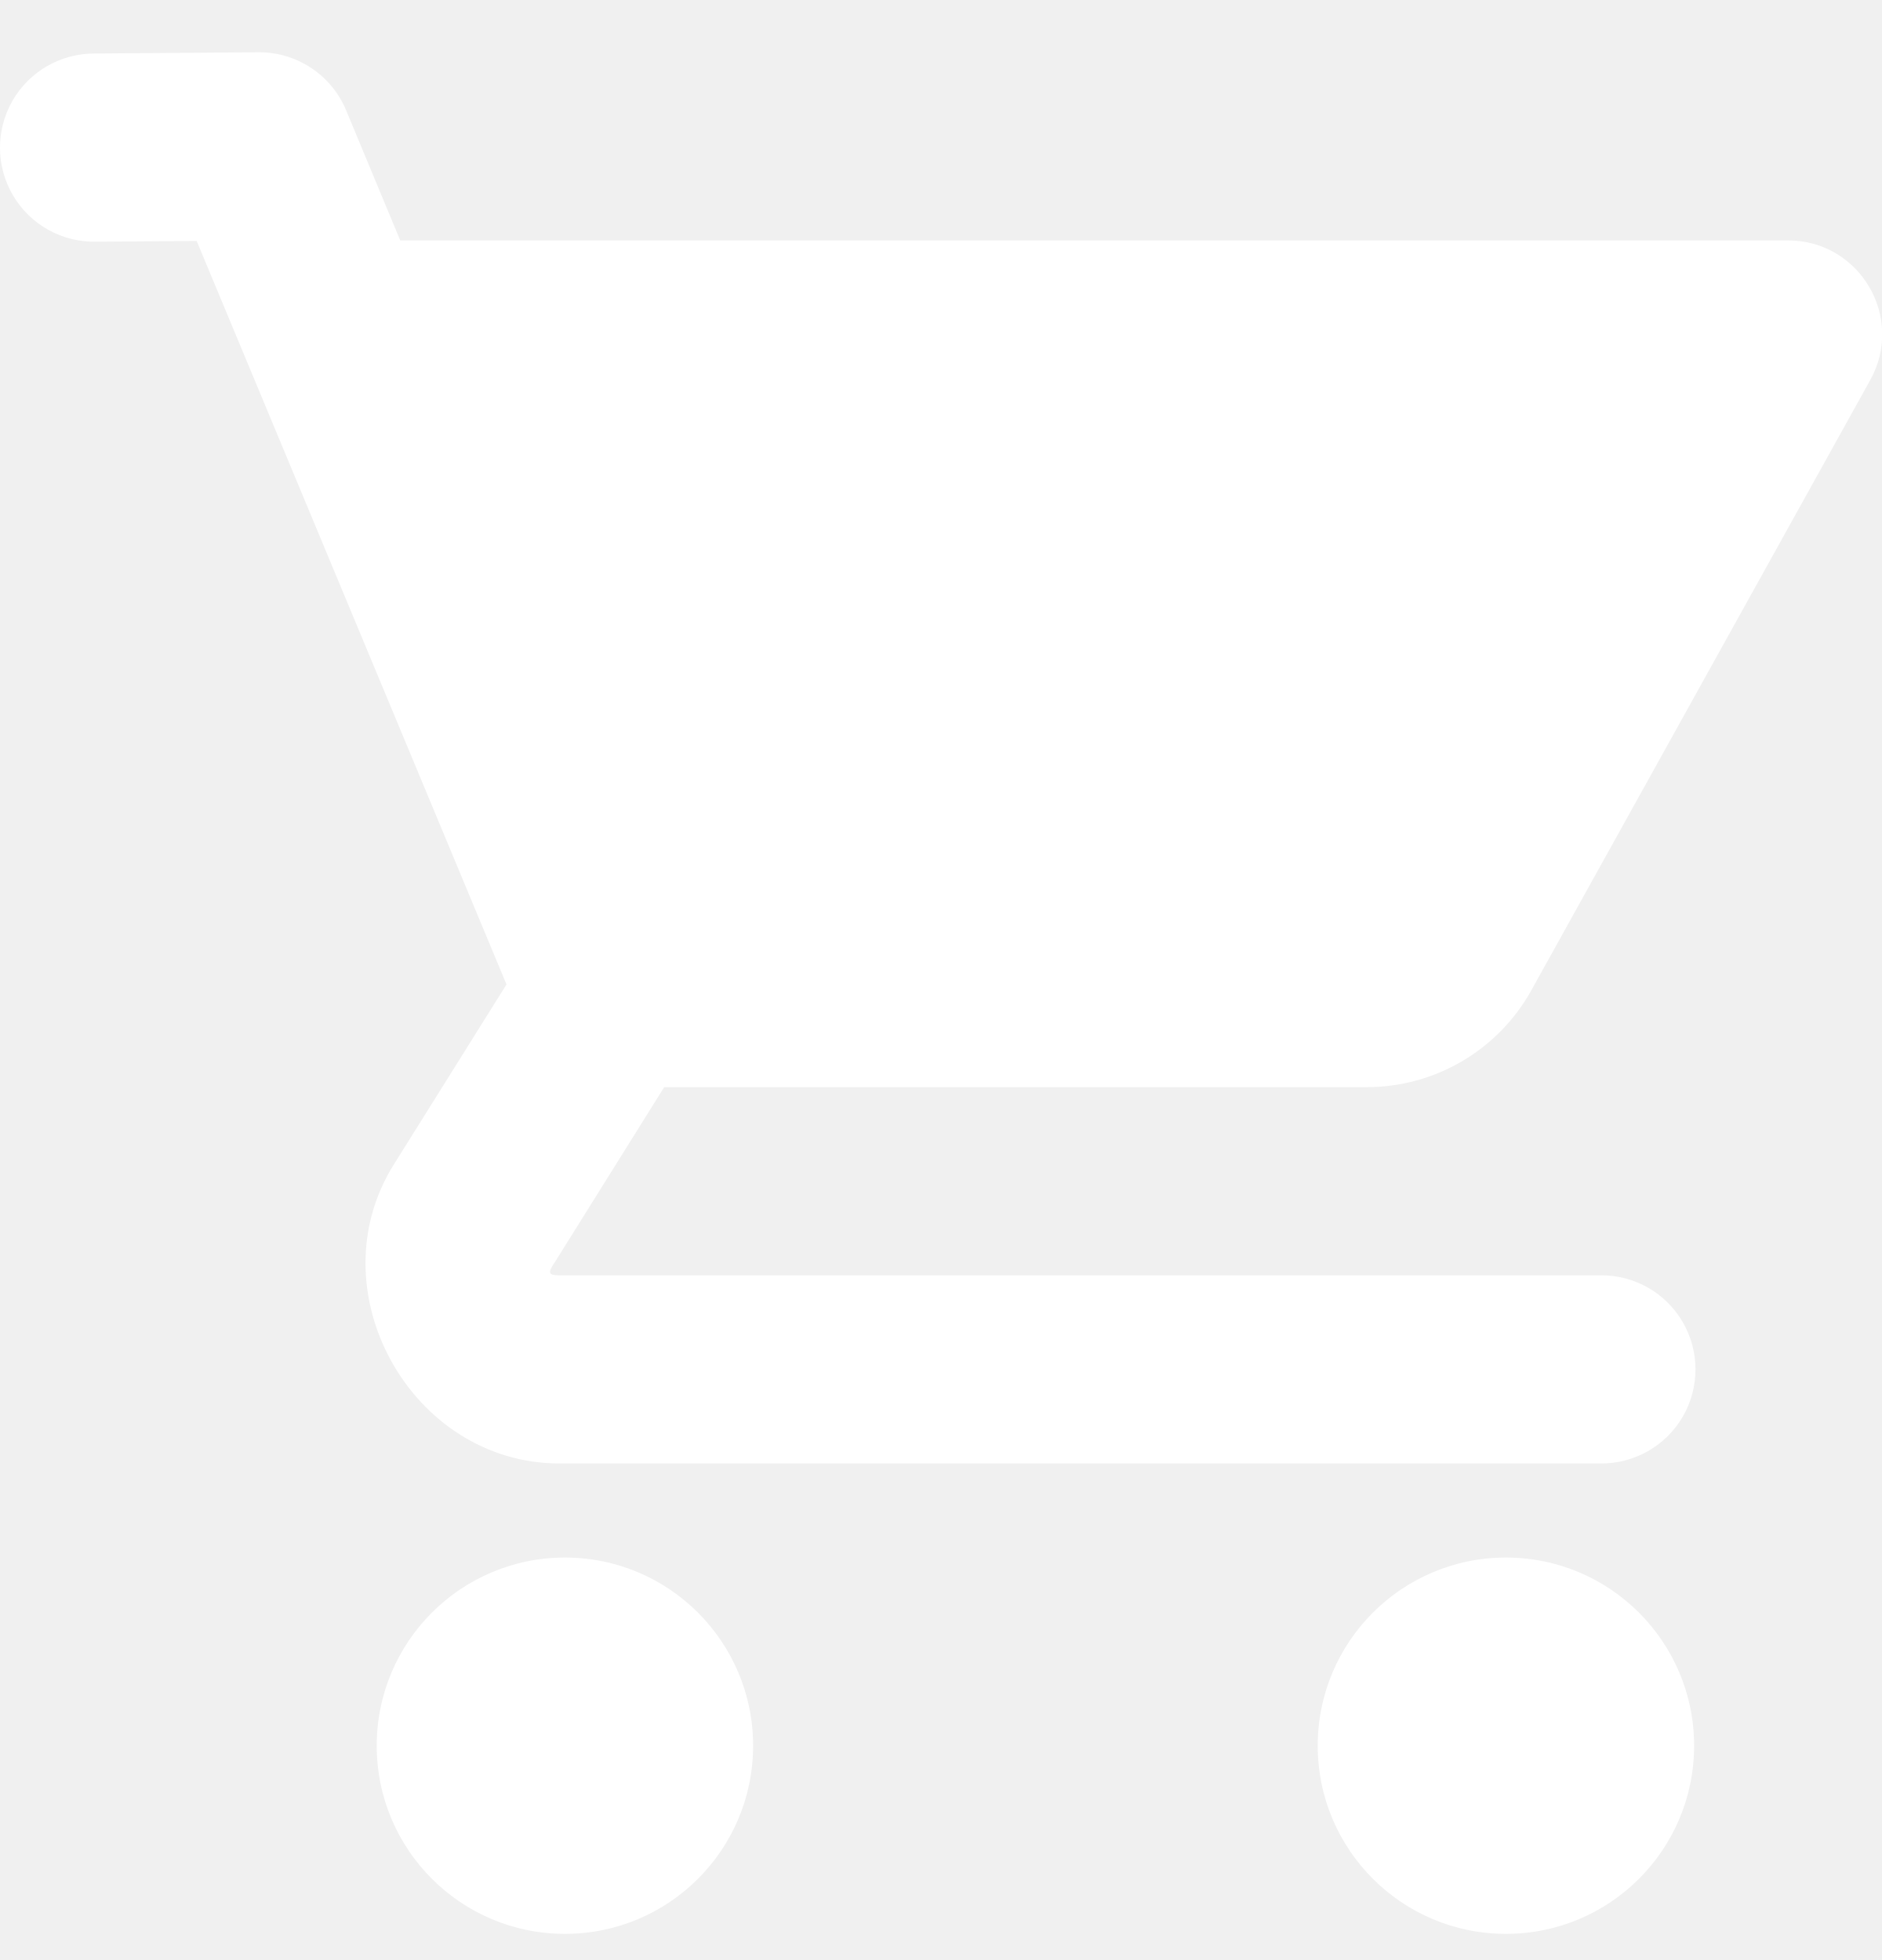
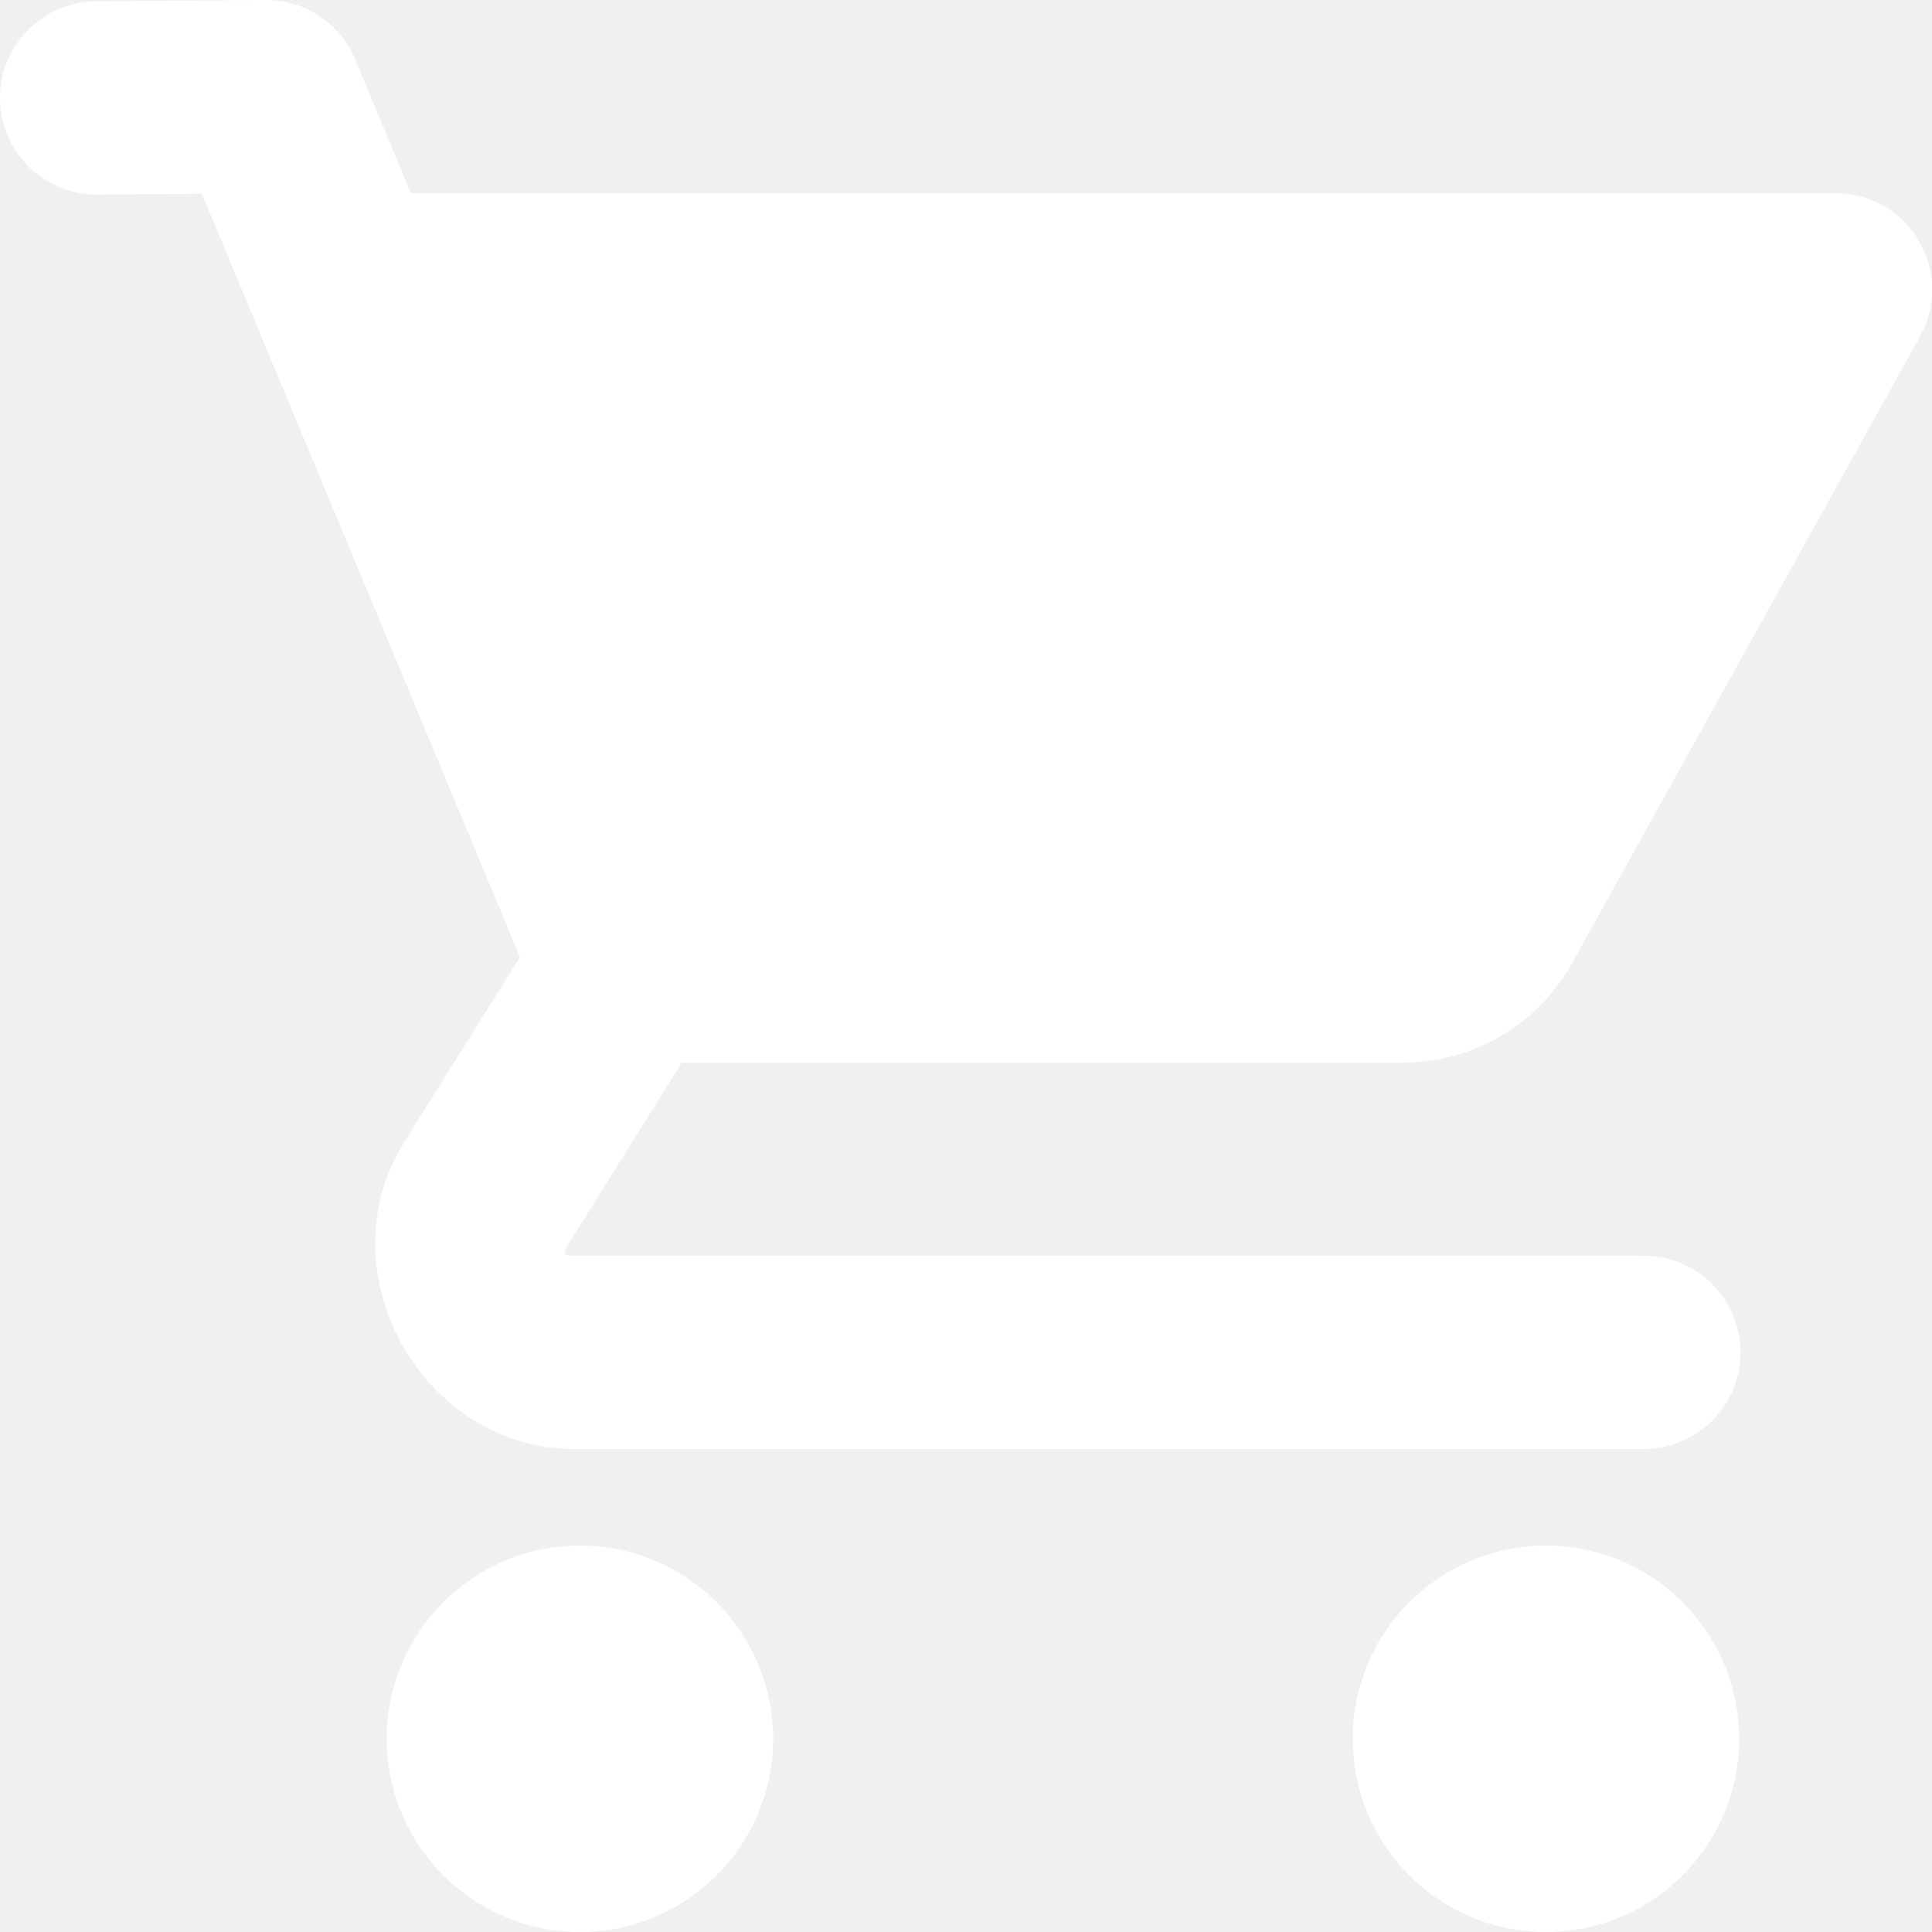
- <svg xmlns="http://www.w3.org/2000/svg" width="24px" height="25px" viewBox="0 0 24 25" version="1.1">
-   <g id="Page-1" stroke="none" stroke-width="1" fill="none" fill-rule="evenodd">
-     <g id="1.0-Home" transform="translate(-780, -2352)" fill="#FFFFFF" fill-rule="nonzero">
-       <g id="Examples" transform="translate(382, 1940)">
-         <g id="Group-4" transform="translate(210, 316.6667)">
-           <path d="M191.295,96 L189.207,96.016 C188.774,96.014 188.374,96.244 188.159,96.619 C187.944,96.994 187.947,97.456 188.167,97.828 C188.388,98.2 188.791,98.425 189.223,98.416 L190.508,98.407 L194.459,107.89 L193.022,110.187 C192.016,111.793 193.24,114 195.134,114 L208.404,114 C208.837,114.006 209.24,113.779 209.458,113.405 C209.676,113.031 209.676,112.569 209.458,112.195 C209.24,111.821 208.837,111.594 208.404,111.6 L195.134,111.6 C195.001,111.6 194.985,111.574 195.057,111.459 C195.058,111.459 195.058,111.459 195.059,111.459 L196.47,109.2 L205.43,109.2 C206.301,109.2 207.105,108.727 207.528,107.965 L211.85,100.181 C212.295,99.382 211.716,98.4 210.802,98.4 L193.104,98.4 L192.413,96.738 C192.225,96.288 191.783,95.996 191.295,96 Z M195.204,115.2 C193.879,115.2 192.804,116.275 192.804,117.6 C192.804,118.926 193.879,120 195.204,120 C196.53,120 197.604,118.926 197.604,117.6 C197.604,116.275 196.53,115.2 195.204,115.2 Z M207.204,115.2 C205.879,115.2 204.804,116.275 204.804,117.6 C204.804,118.926 205.879,120 207.204,120 C208.53,120 209.604,118.926 209.604,117.6 C209.604,116.275 208.53,115.2 207.204,115.2 Z" id="cart" />
-         </g>
-       </g>
-     </g>
+ <svg xmlns="http://www.w3.org/2000/svg" width="24px" height="24px" viewBox="0 0 24 24" version="1.1">
+   <g id="icons/cart" stroke="none" stroke-width="1" fill="none" fill-rule="evenodd">
+     <path d="M3.295,4.31852926e-05 L1.207,0.016 C0.774,0.014 0.374,0.244 0.159,0.619 C-0.056,0.994 -0.053,1.456 0.167,1.828 C0.388,2.2 0.791,2.425 1.223,2.416 L2.508,2.407 L6.459,11.89 L5.022,14.187 C4.016,15.793 5.24,18 7.134,18 L20.404,18 C20.837,18.006 21.24,17.779 21.458,17.405 C21.676,17.031 21.676,16.569 21.458,16.195 C21.24,15.821 20.837,15.594 20.404,15.6 L7.134,15.6 C7.001,15.6 6.985,15.574 7.057,15.459 C7.058,15.459 7.058,15.459 7.059,15.459 L8.47,13.2 L17.43,13.2 C18.301,13.2 19.105,12.727 19.528,11.965 L23.85,4.181 C24.295,3.382 23.716,2.4 22.802,2.4 L5.104,2.4 L4.413,0.738 C4.225,0.288 3.783,-0.004 3.295,4.31852926e-05 Z M7.204,19.2 C5.879,19.2 4.804,20.275 4.804,21.6 C4.804,22.926 5.879,24 7.204,24 C8.53,24 9.604,22.926 9.604,21.6 C9.604,20.275 8.53,19.2 7.204,19.2 Z M19.204,19.2 C17.879,19.2 16.804,20.275 16.804,21.6 C16.804,22.926 17.879,24 19.204,24 C20.53,24 21.604,22.926 21.604,21.6 C21.604,20.275 20.53,19.2 19.204,19.2 Z" id="cart" fill="#FFFFFF" fill-rule="nonzero" />
  </g>
</svg>
